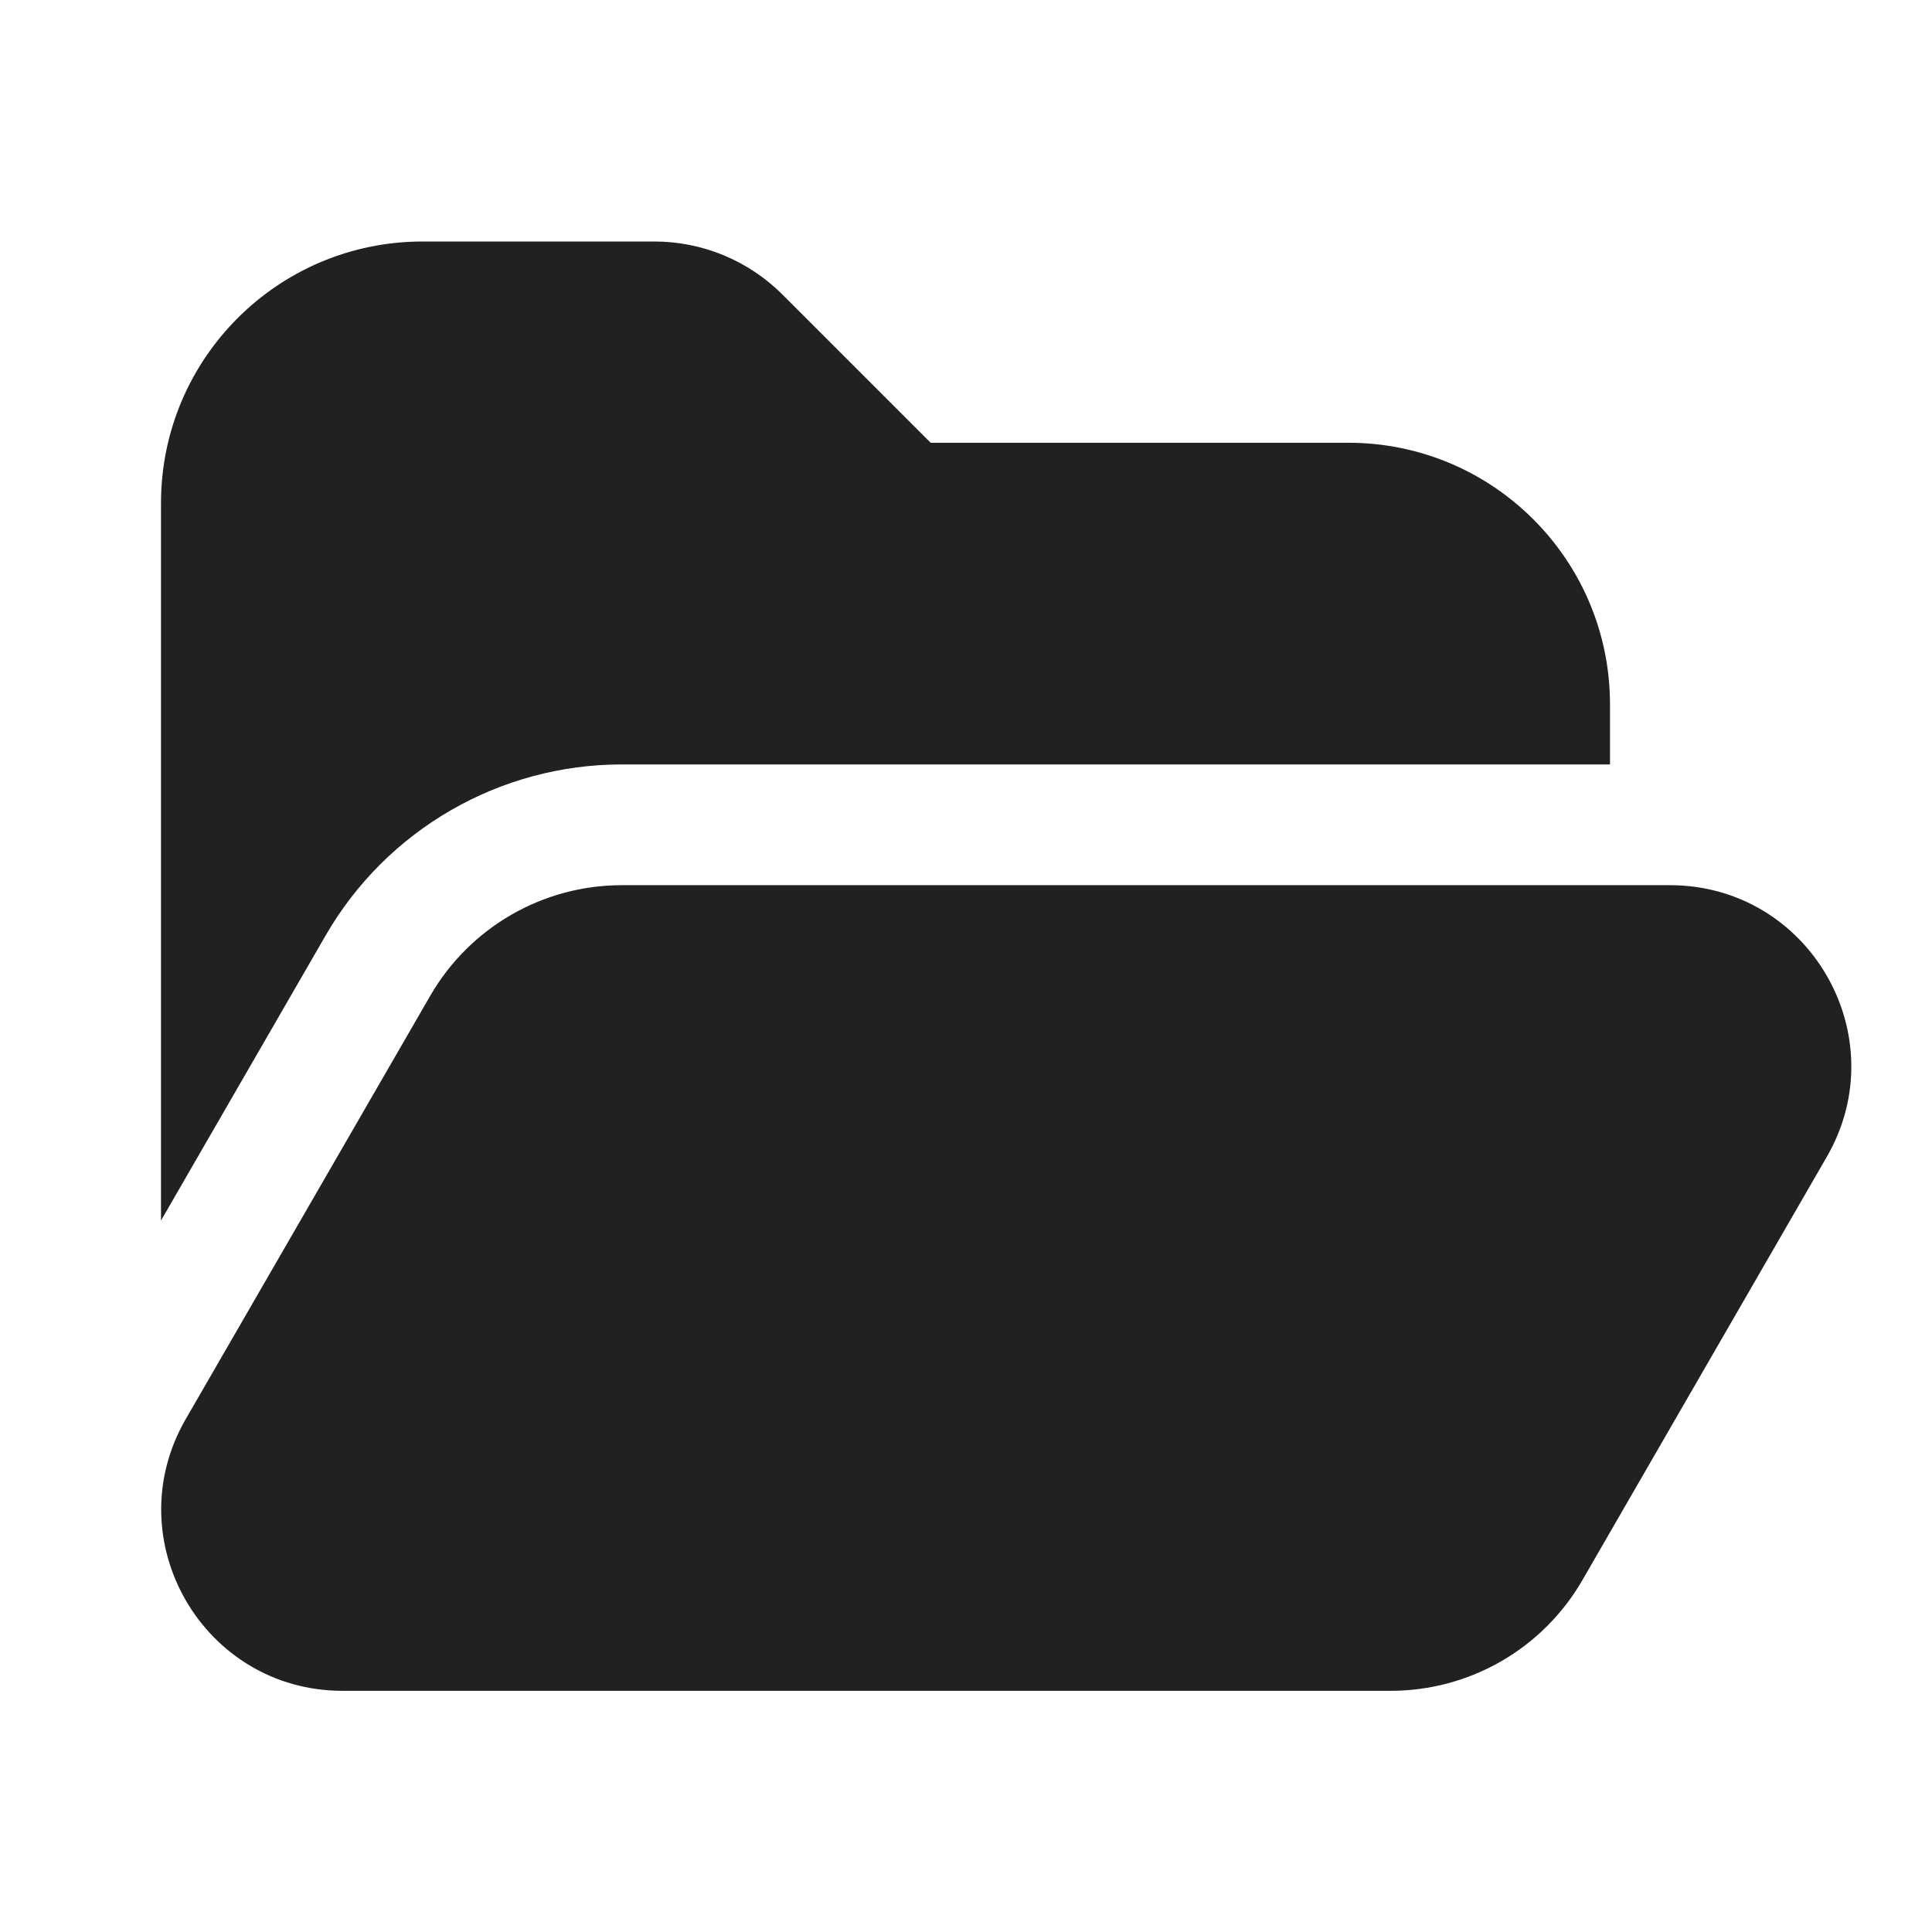
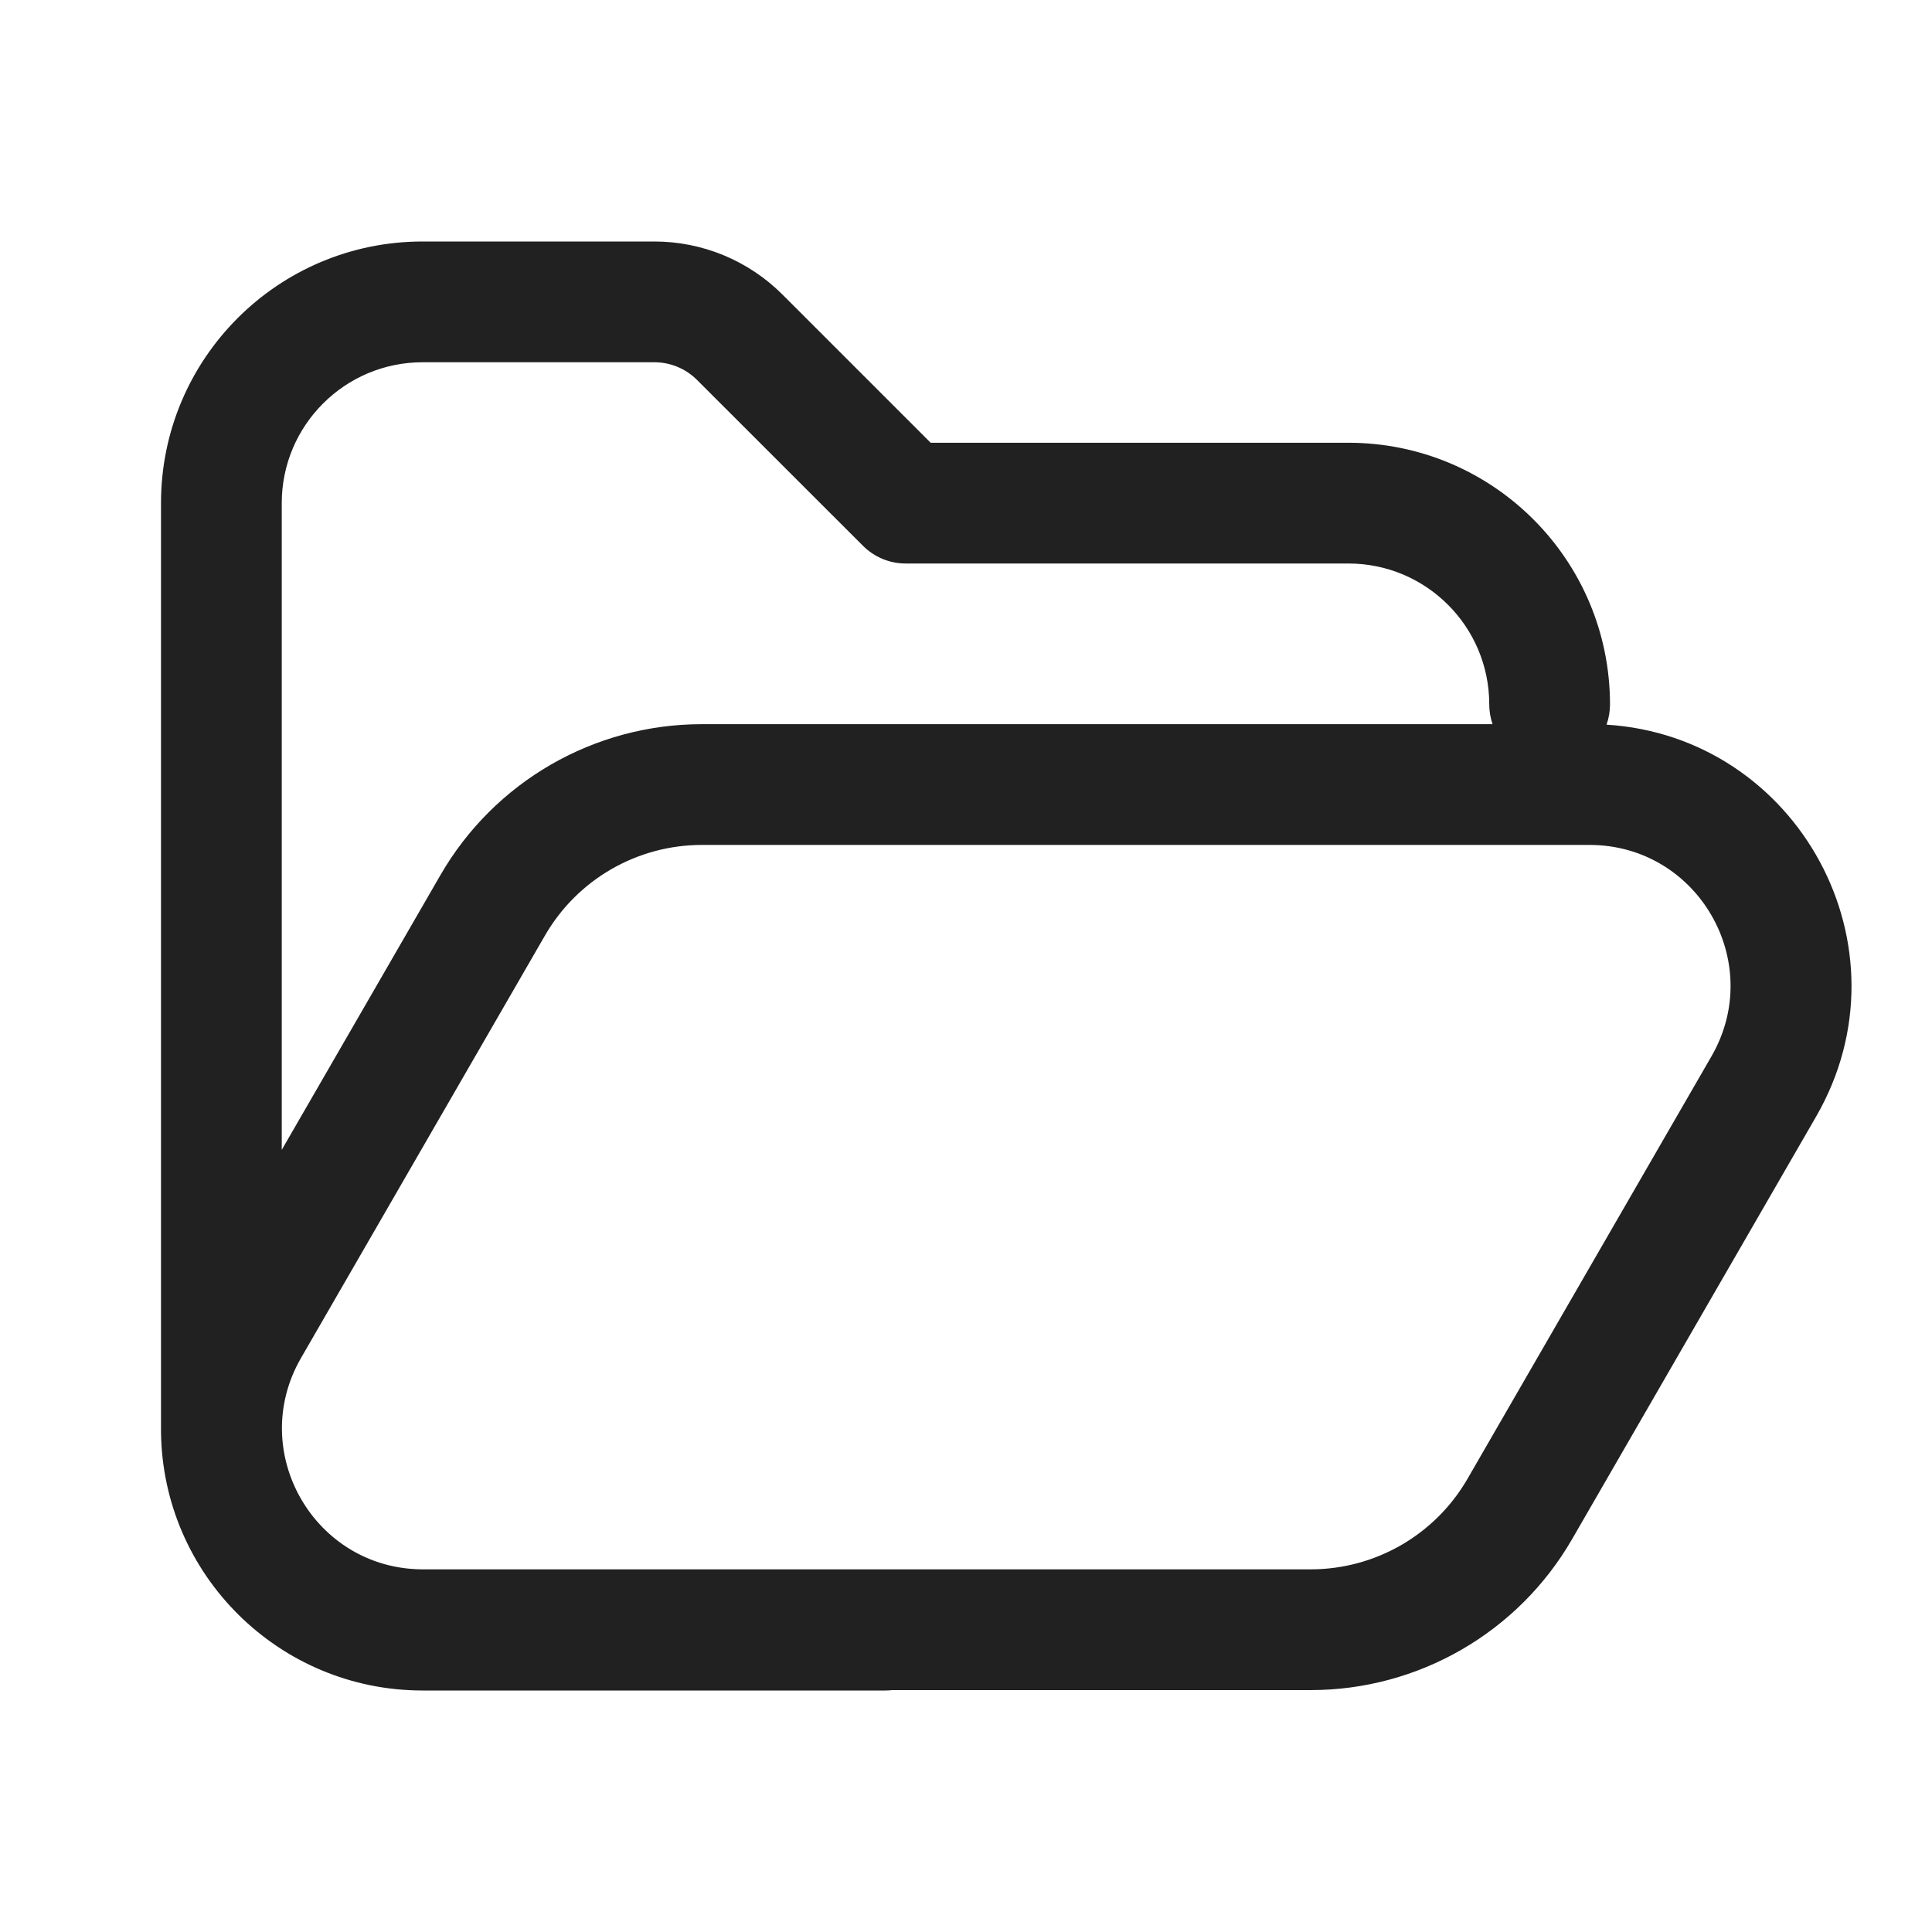
<svg xmlns="http://www.w3.org/2000/svg" width="24" height="24" viewBox="0 0 24 24" fill="none">
-   <path d="M5.25 3C3.455 3 2 4.455 2 6.25V15.162L4.045 11.621C4.804 10.306 6.207 9.496 7.725 9.496L20 9.496V8.75C20 6.955 18.545 5.5 16.75 5.5H11.561L9.72 3.659C9.298 3.237 8.725 3 8.129 3H5.25ZM7.725 10.996L20.744 10.996C22.477 10.996 23.559 12.871 22.693 14.371L19.657 19.629C19.166 20.48 18.258 21.004 17.275 21.004H4.256C2.524 21.004 1.441 19.129 2.307 17.629L5.344 12.371C5.835 11.52 6.743 10.996 7.725 10.996Z" fill="#212121" />
+   <path d="M3.5 6.25C3.5 5.284 4.284 4.5 5.25 4.5H8.129C8.328 4.5 8.518 4.579 8.659 4.72L10.72 6.78C10.861 6.921 11.051 7 11.25 7H16.75C17.717 7 18.5 7.784 18.5 8.75C18.5 8.836 18.515 8.919 18.541 8.996L8.719 8.996C7.379 8.996 6.141 9.71 5.471 10.871L3.5 14.284V6.25ZM2 17.788C2.021 19.566 3.468 21 5.25 21H11C11.029 21 11.058 20.998 11.086 20.995H16.281C17.621 20.995 18.859 20.28 19.529 19.12L22.56 13.871C23.775 11.766 22.334 9.15 19.957 9.002C19.985 8.923 20 8.838 20 8.75C20 6.955 18.545 5.5 16.75 5.5H11.561L9.72 3.659C9.298 3.237 8.726 3 8.129 3H5.25C3.455 3 2 4.455 2 6.25V17.71C2 17.736 2 17.762 2 17.788ZM8.719 10.496L19.745 10.496C21.092 10.496 21.934 11.954 21.261 13.121L18.23 18.37C17.828 19.066 17.085 19.495 16.281 19.495H5.255C3.908 19.495 3.066 18.037 3.739 16.87L6.77 11.621C7.172 10.925 7.915 10.496 8.719 10.496Z" fill="#212121" />
</svg>
